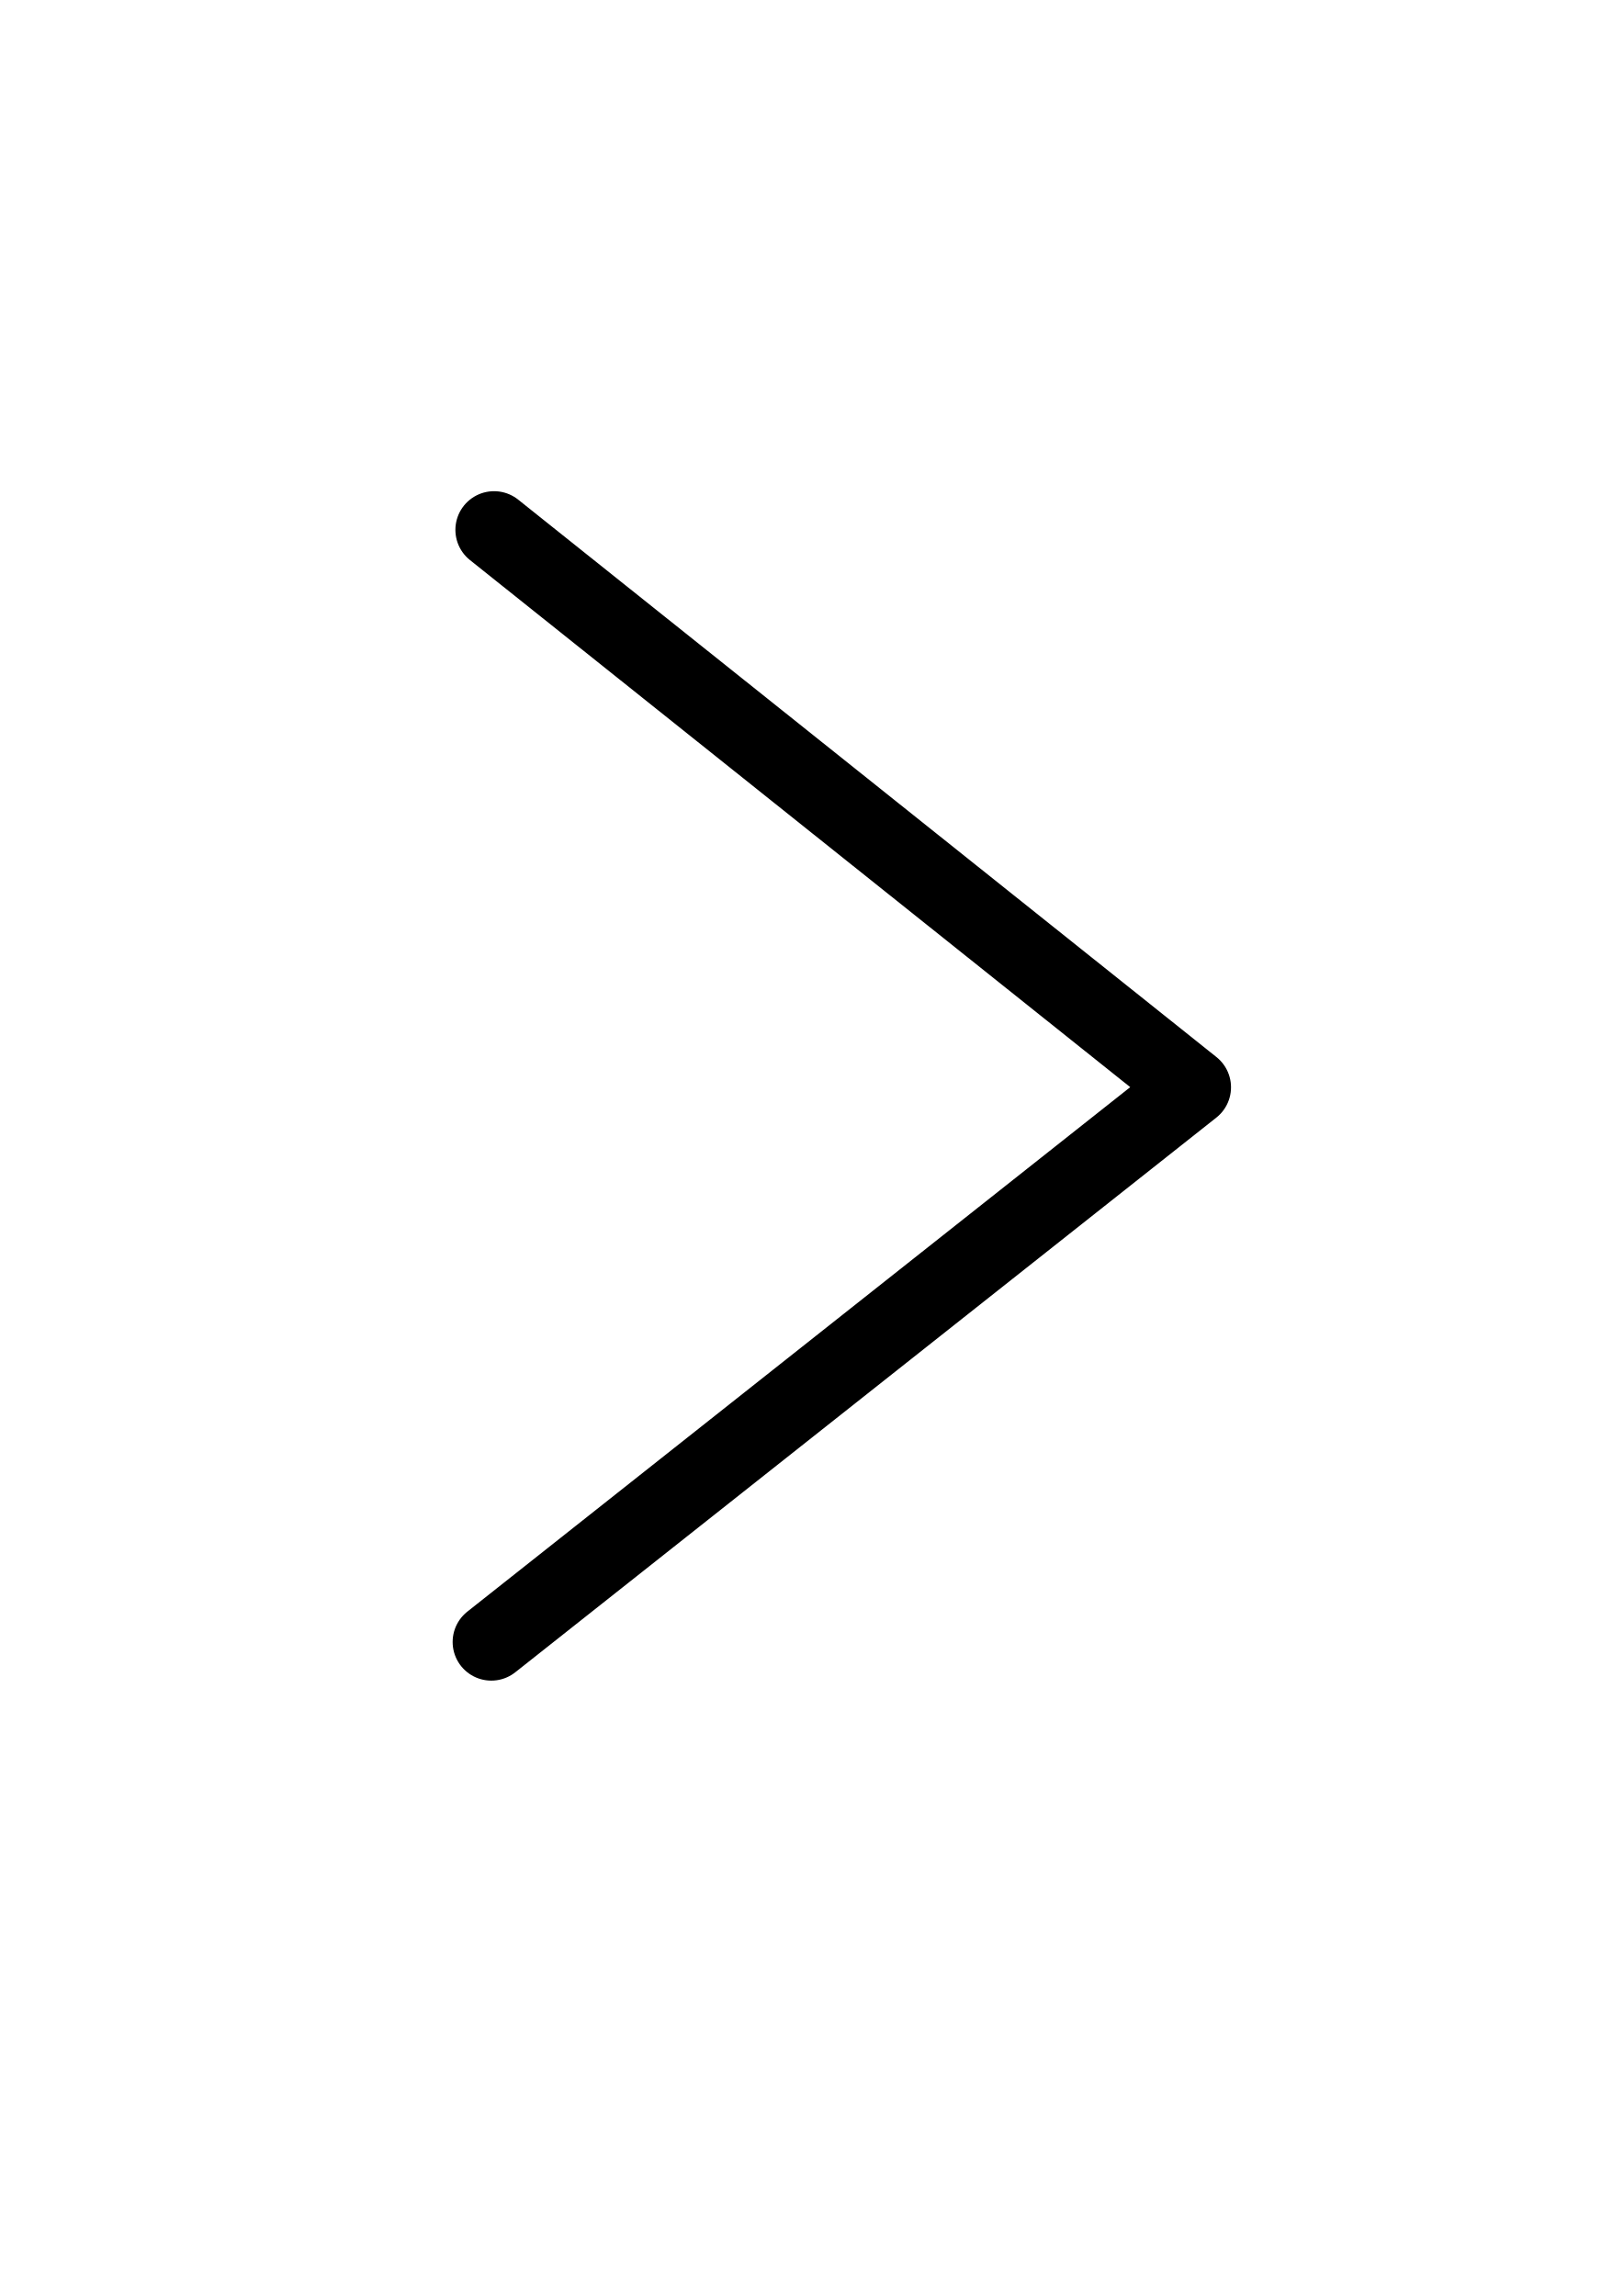
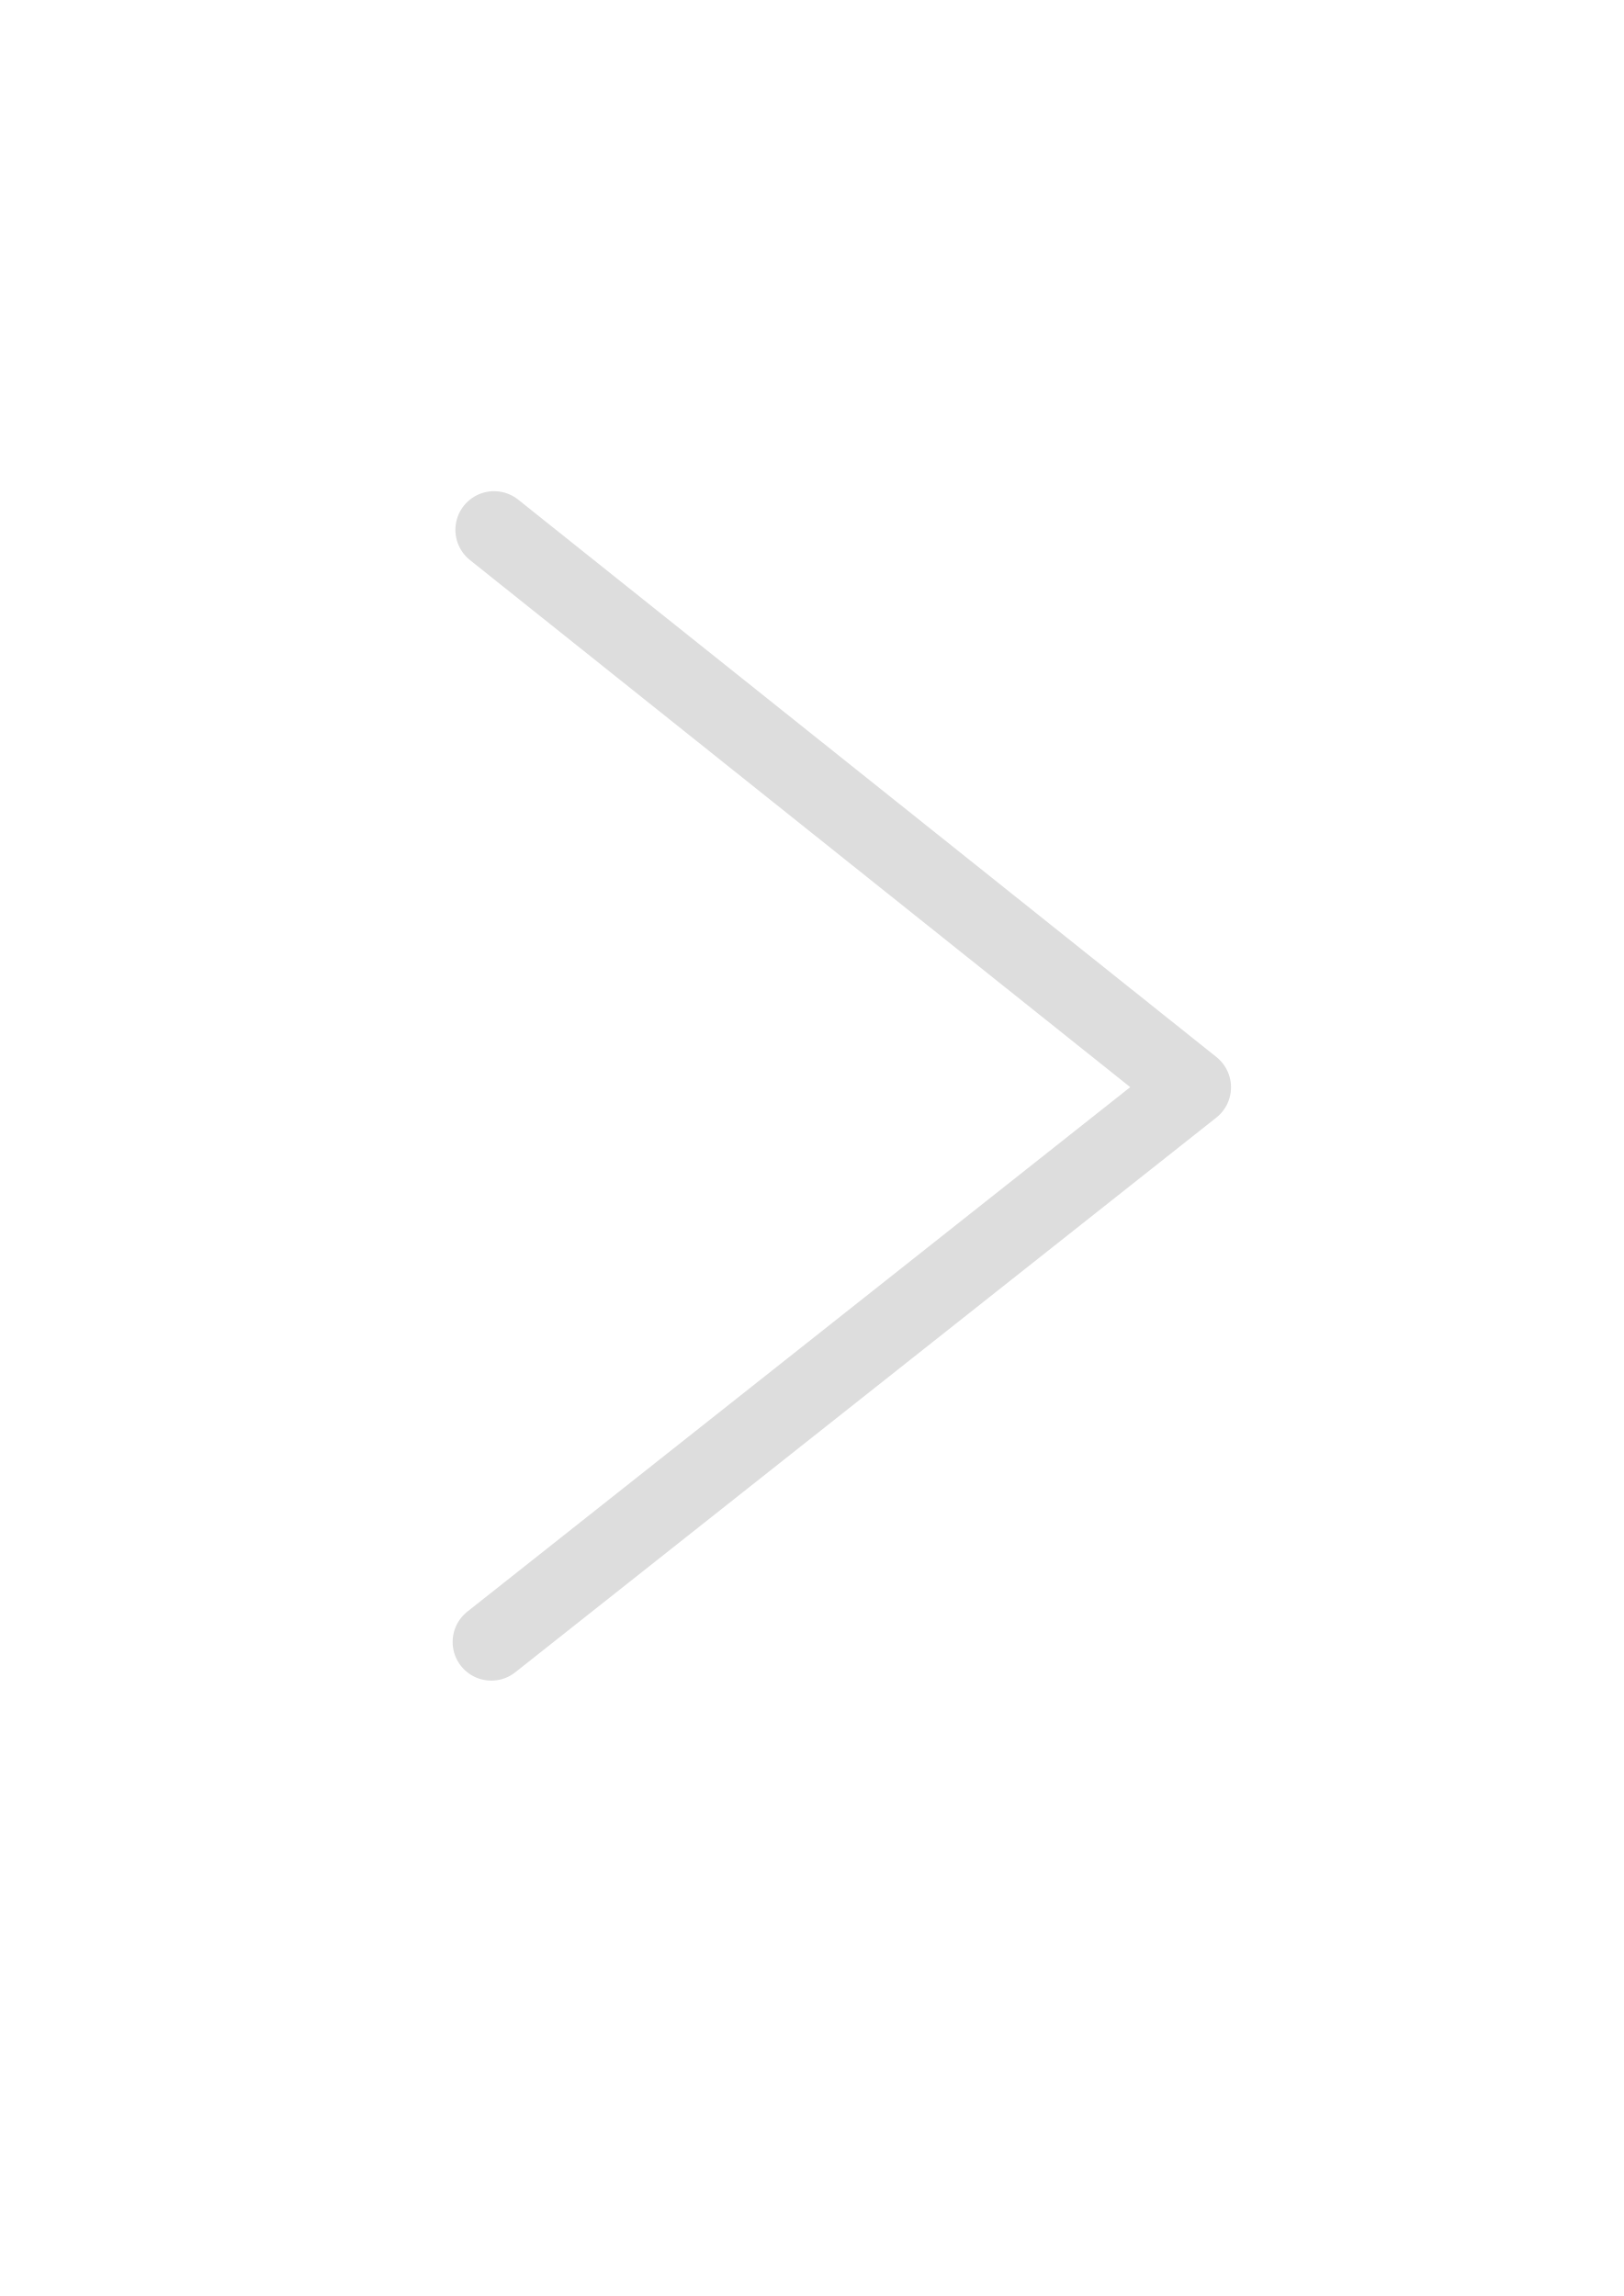
<svg xmlns="http://www.w3.org/2000/svg" width="210mm" height="297mm" viewBox="0 0 210 297" version="1.1" id="svg5">
  <defs id="defs2" />
  <g id="layer1">
-     <path style="fill:none;stroke:#000000;stroke-width:10;stroke-linecap:round;stroke-linejoin:round;stroke-miterlimit:4;stroke-dasharray:none;stroke-opacity:1" d="m 63.898,68.538 90.314,72.108 -90.671,71.751" id="path857" />
+     <path style="fill:none;stroke:#dddddd;stroke-width:10;stroke-linecap:round;stroke-linejoin:round;stroke-miterlimit:4;stroke-dasharray:none;stroke-opacity:1" d="m 63.898,68.538 90.314,72.108 -90.671,71.751" id="path857" />
  </g>
</svg>
